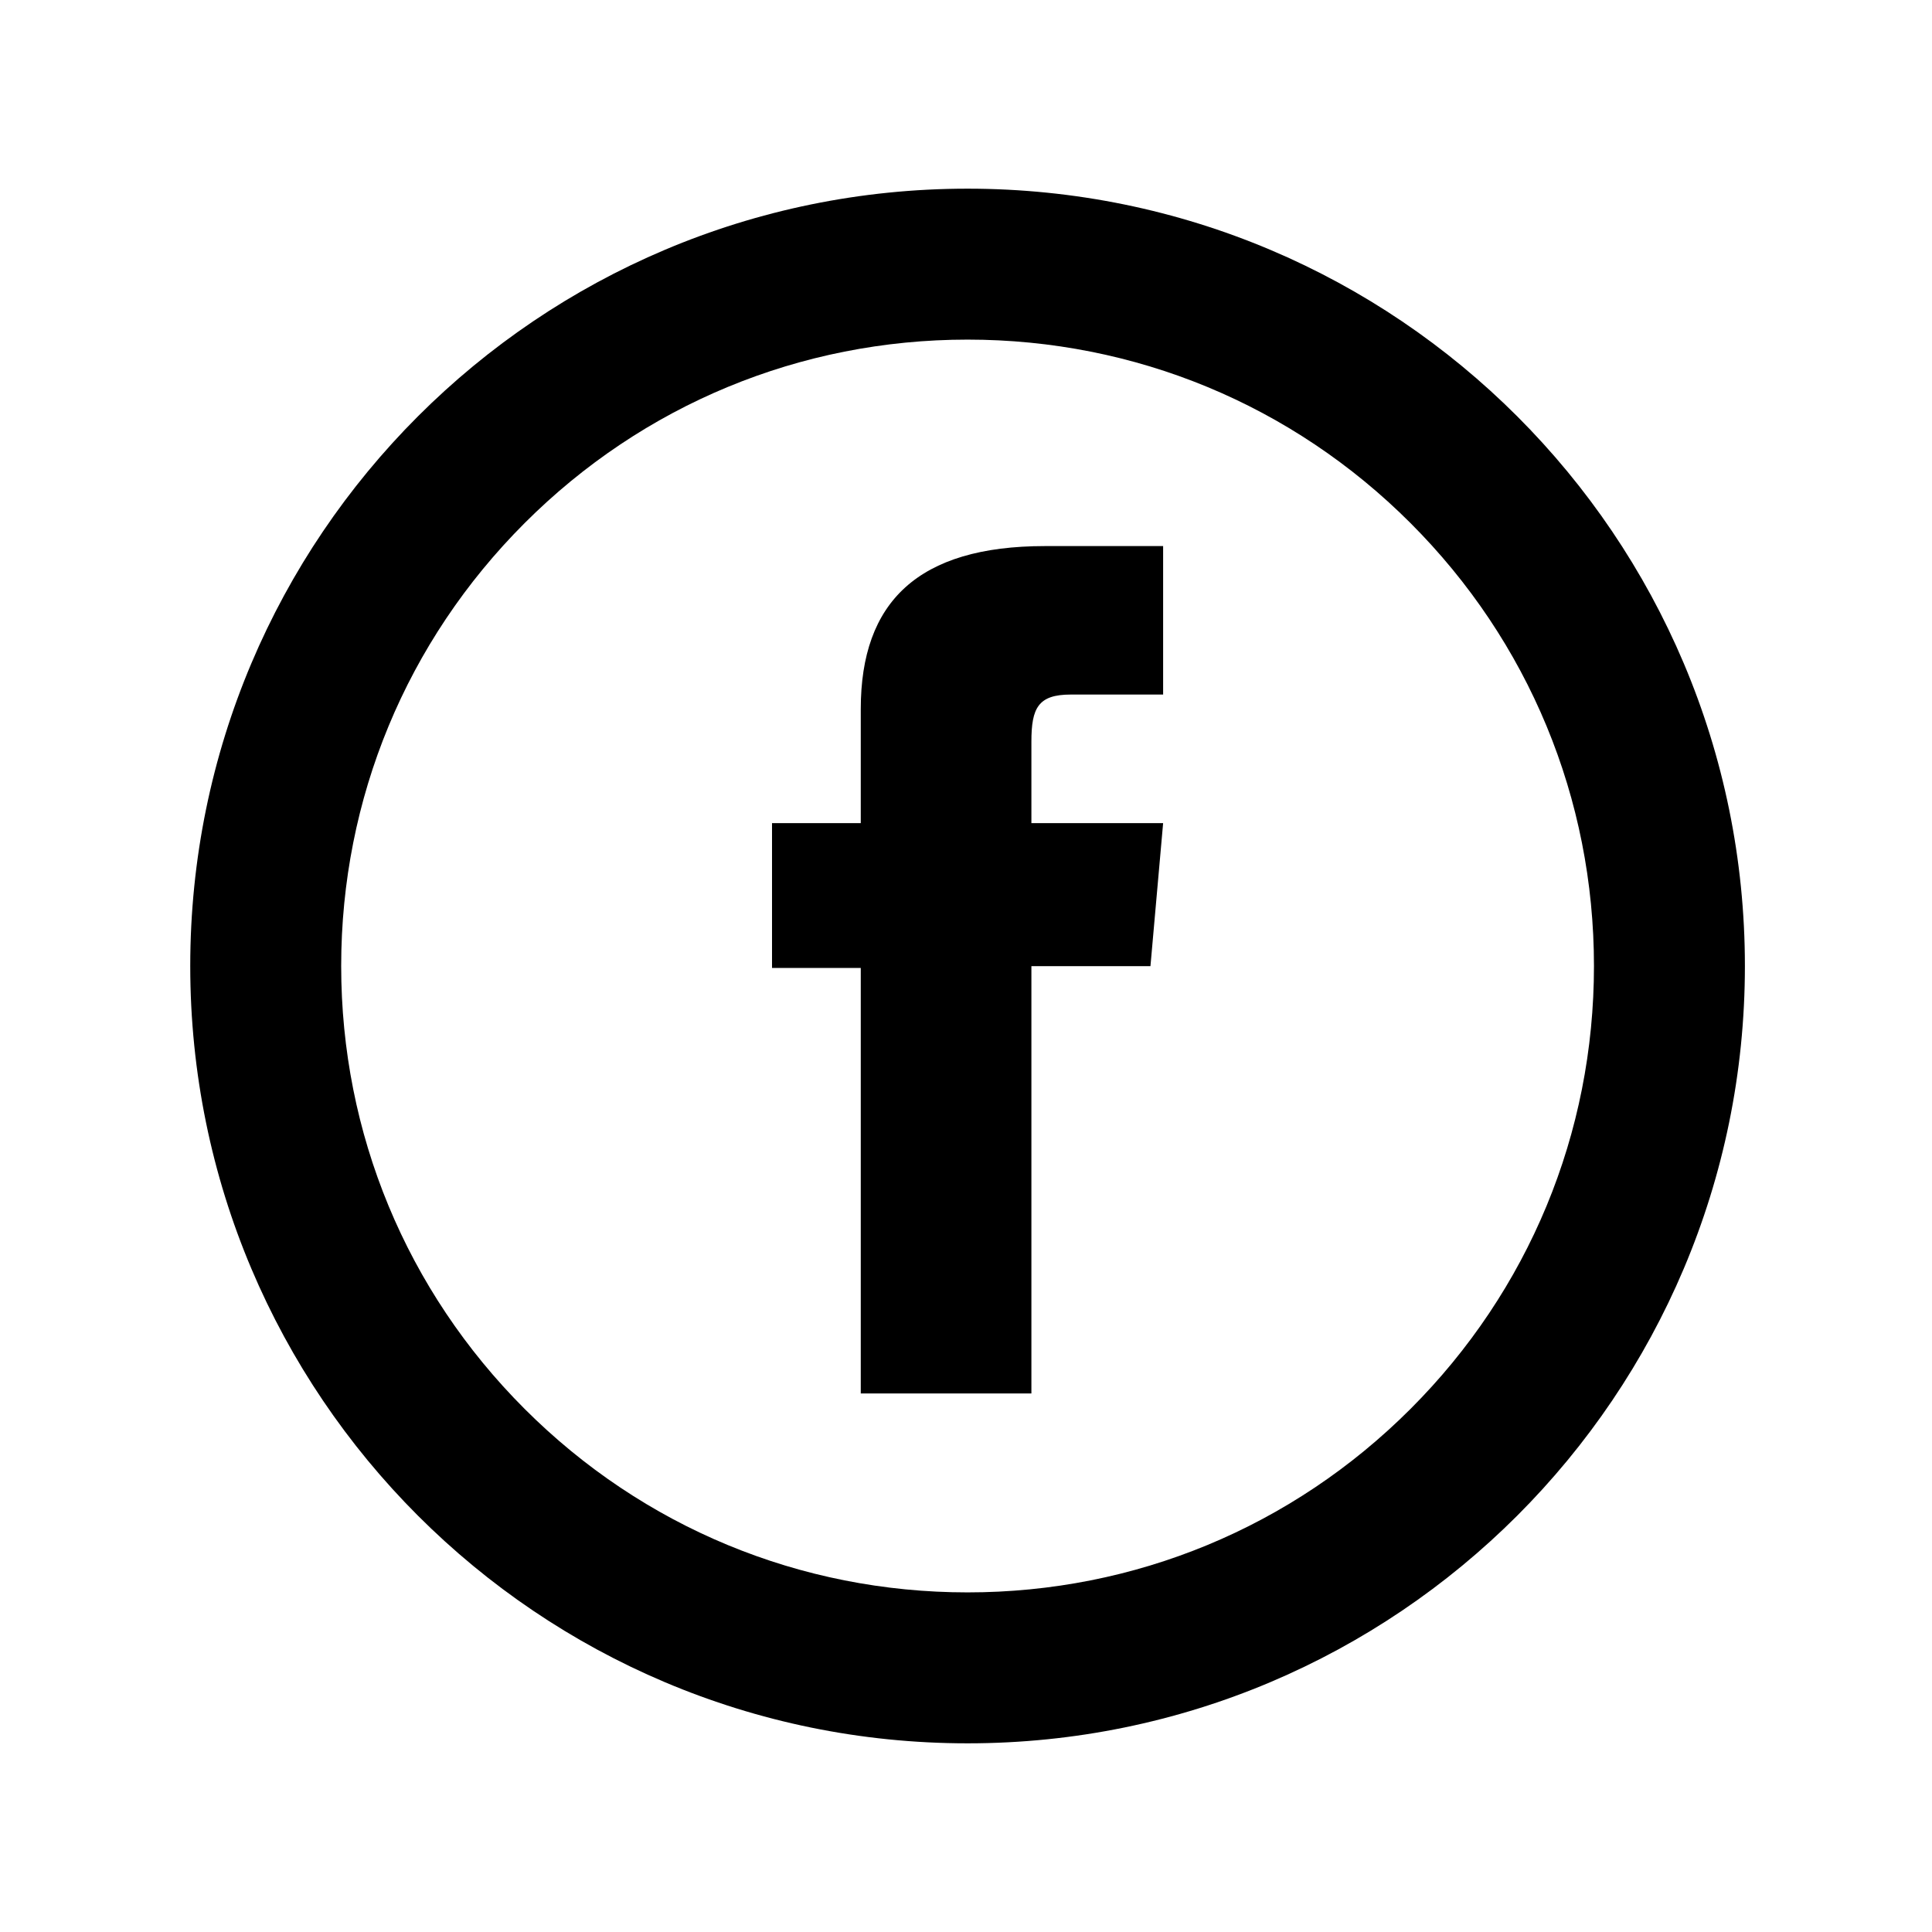
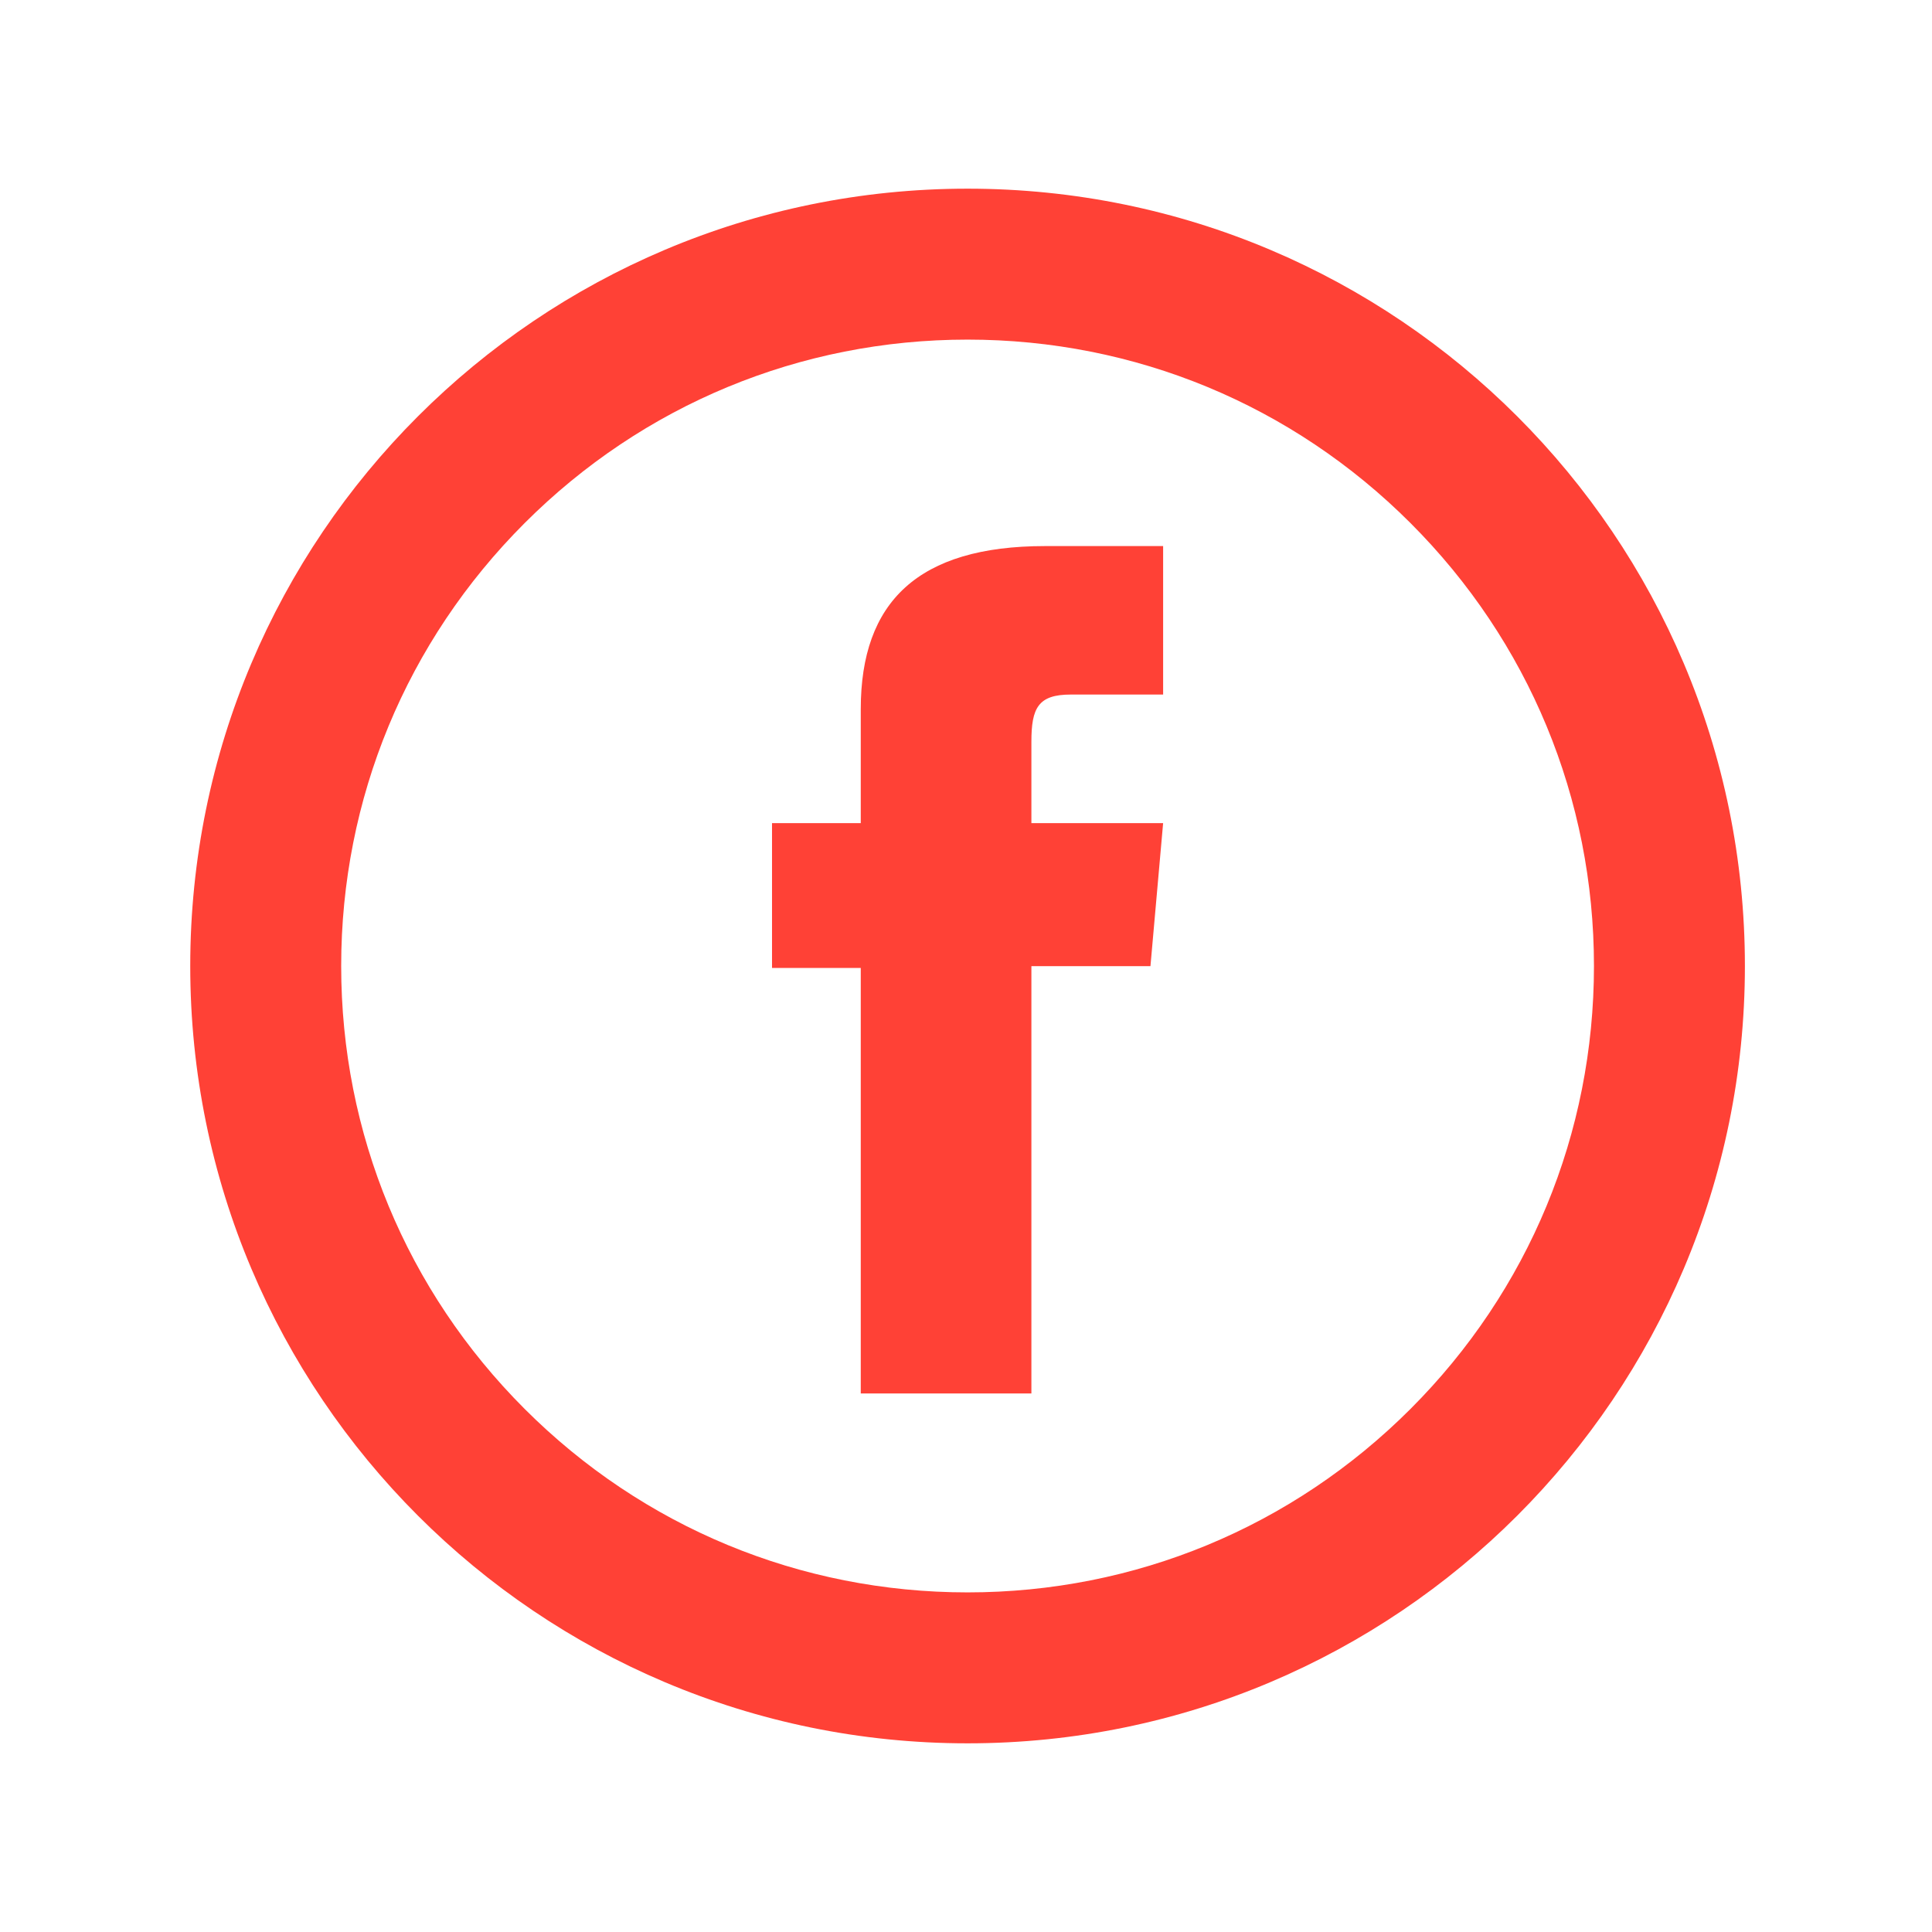
- <svg xmlns="http://www.w3.org/2000/svg" version="1.1" x="0px" y="0px" width="512px" height="512px" viewBox="0 0 512 512" enable-background="new 0 0 512 512" xml:space="preserve">
+ <svg xmlns="http://www.w3.org/2000/svg" style="fill: #FF4136" version="1.1" x="0px" y="0px" width="512px" height="512px" viewBox="0 0 512 512" enable-background="new 0 0 512 512" xml:space="preserve">
  <path id="facebook-circle-outline-icon" d="M256.417,90c44.34,0,86.026,17.267,117.38,48.62c31.354,31.354,48.62,73.04,48.62,117.38   c0,44.34-17.267,86.026-48.62,117.38c-31.354,31.353-73.04,48.62-117.38,48.62s-86.026-17.268-117.38-48.62   c-31.354-31.354-48.62-73.04-48.62-117.38c0-44.34,17.267-86.026,48.62-117.38C170.391,107.267,212.077,90,256.417,90 M256.417,50   c-113.771,0-206,92.229-206,206s92.229,206,206,206s206-92.229,206-206S370.188,50,256.417,50L256.417,50z M228.111,218.133h-23.517   v38.386h23.517v112.764h45.22V256.04h31.551l3.358-37.907h-34.909c0,0,0-14.155,0-21.593c0-8.938,1.801-12.477,10.438-12.477   c6.957,0,24.471,0,24.471,0v-39.347c0,0-25.797,0-31.309,0c-33.649,0-48.82,14.814-48.82,43.186   C228.111,212.614,228.111,218.133,228.111,218.133z" />
</svg>
